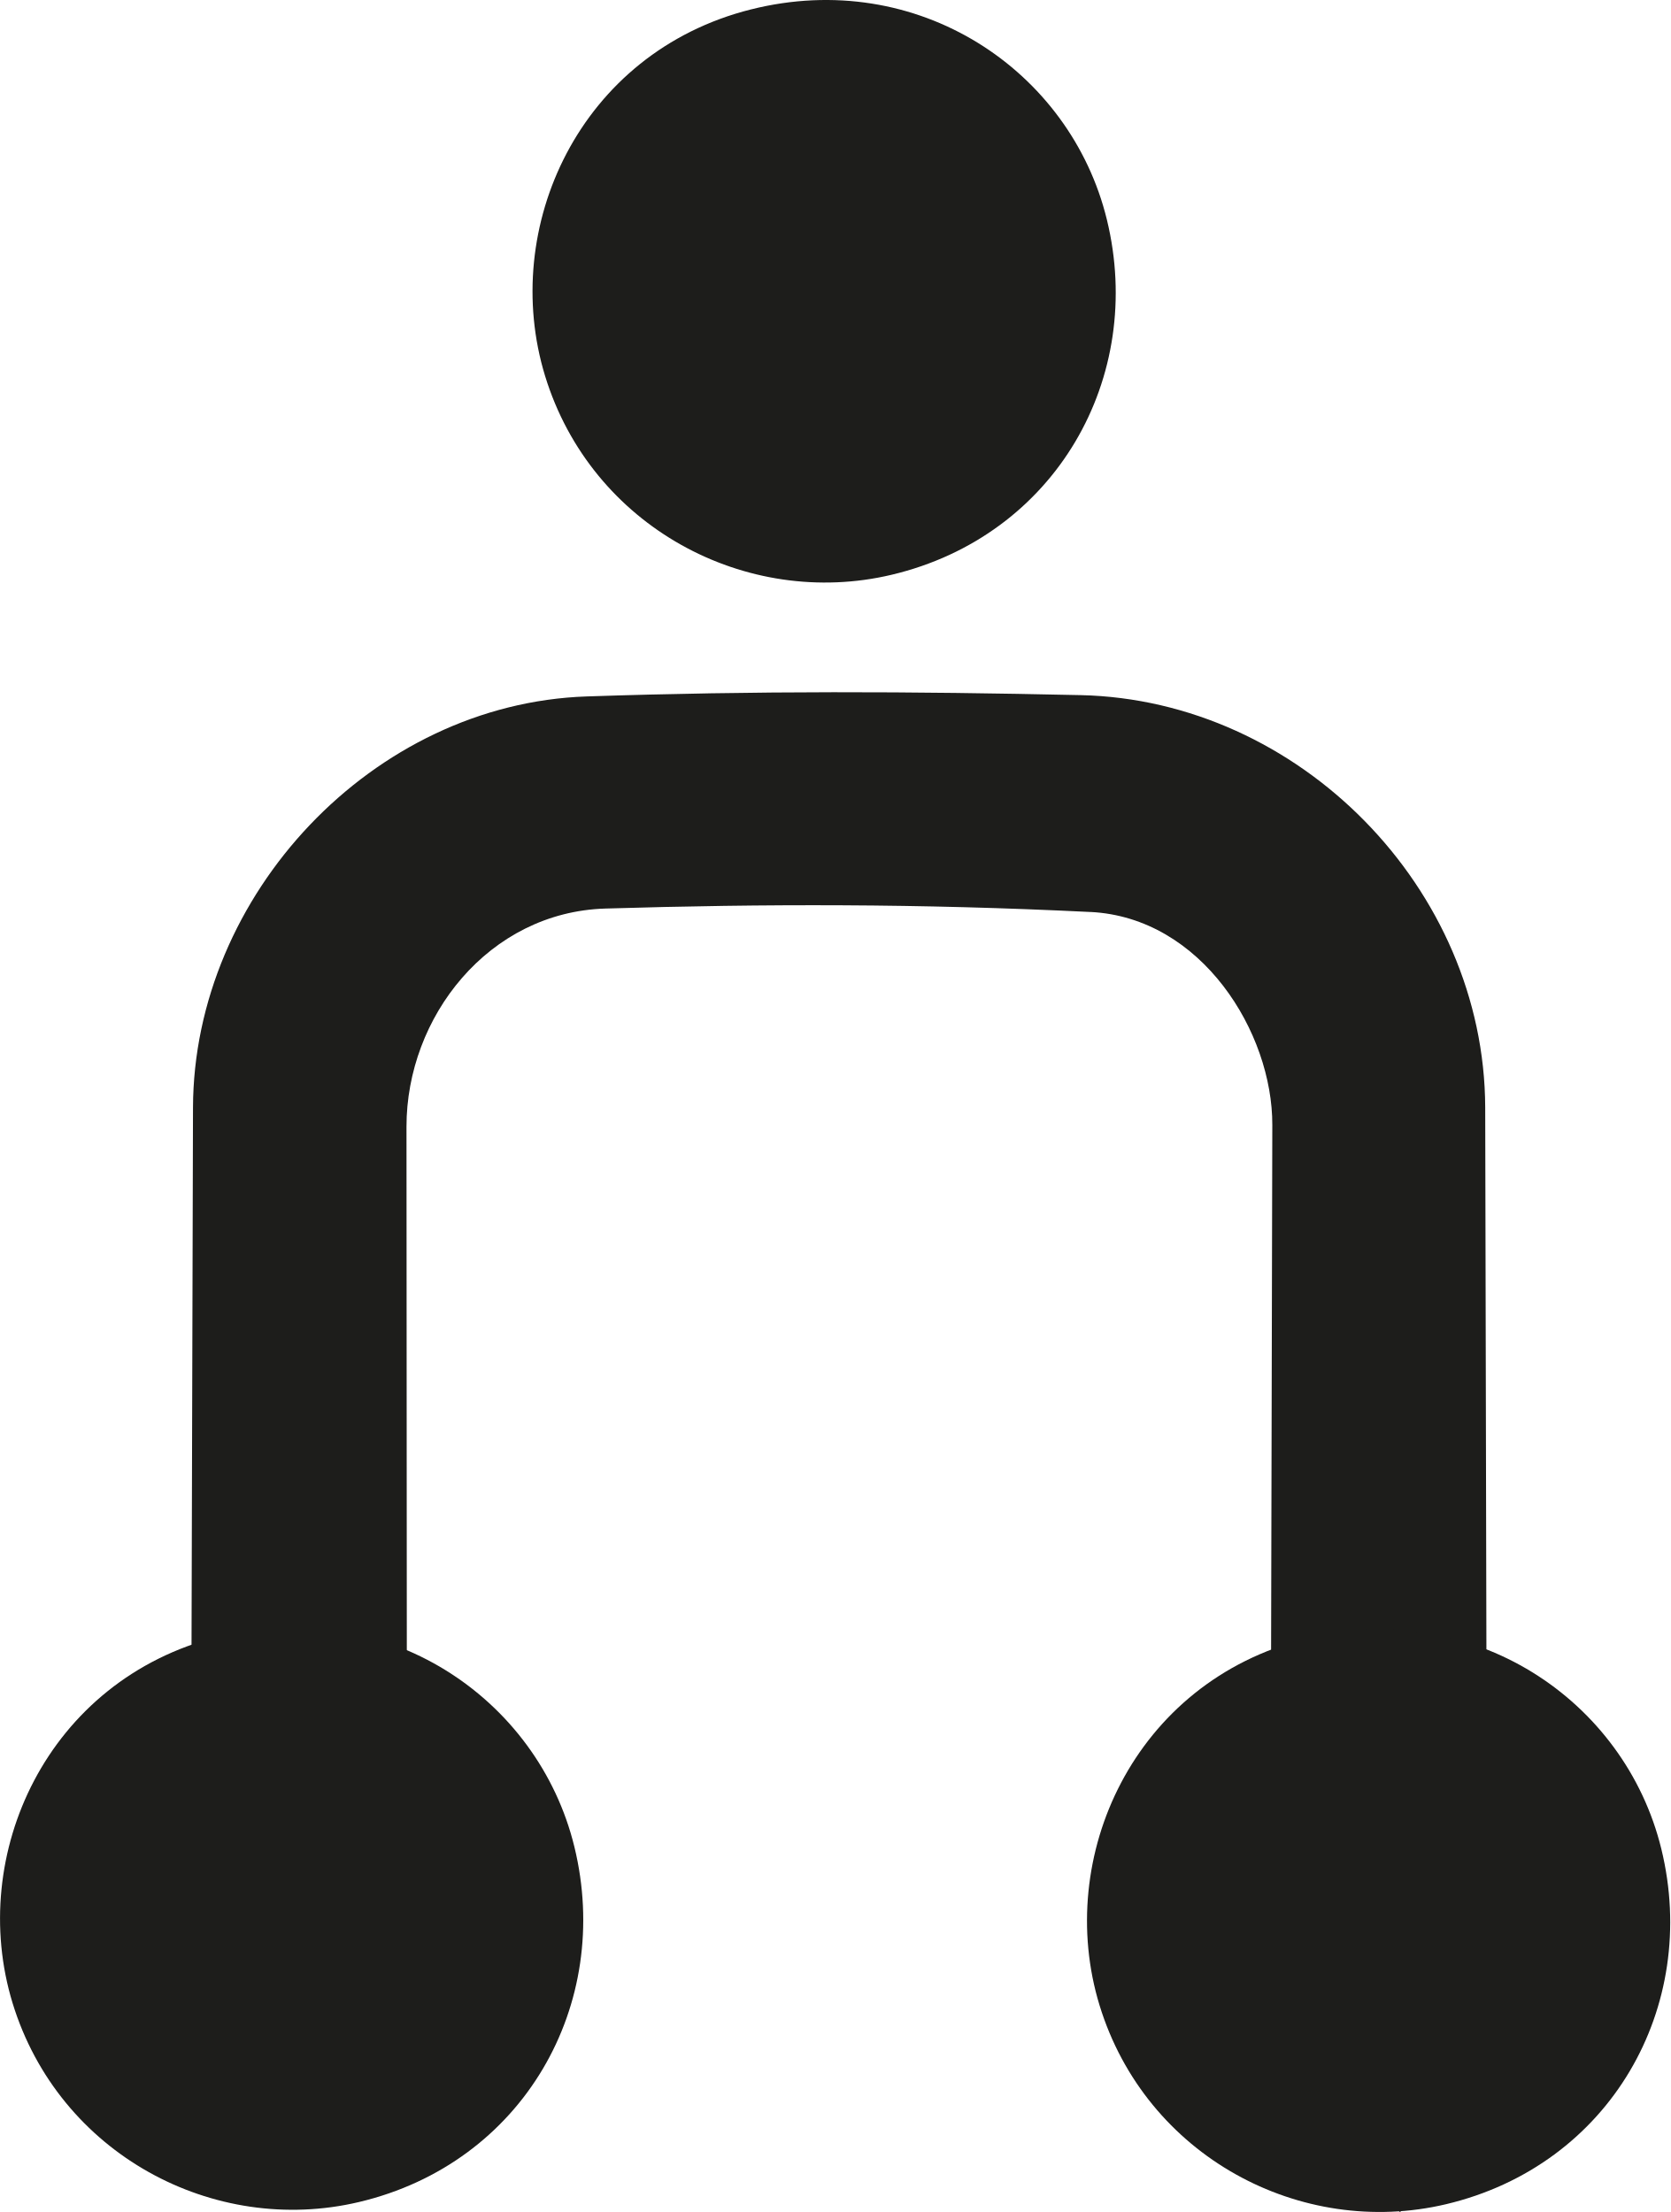
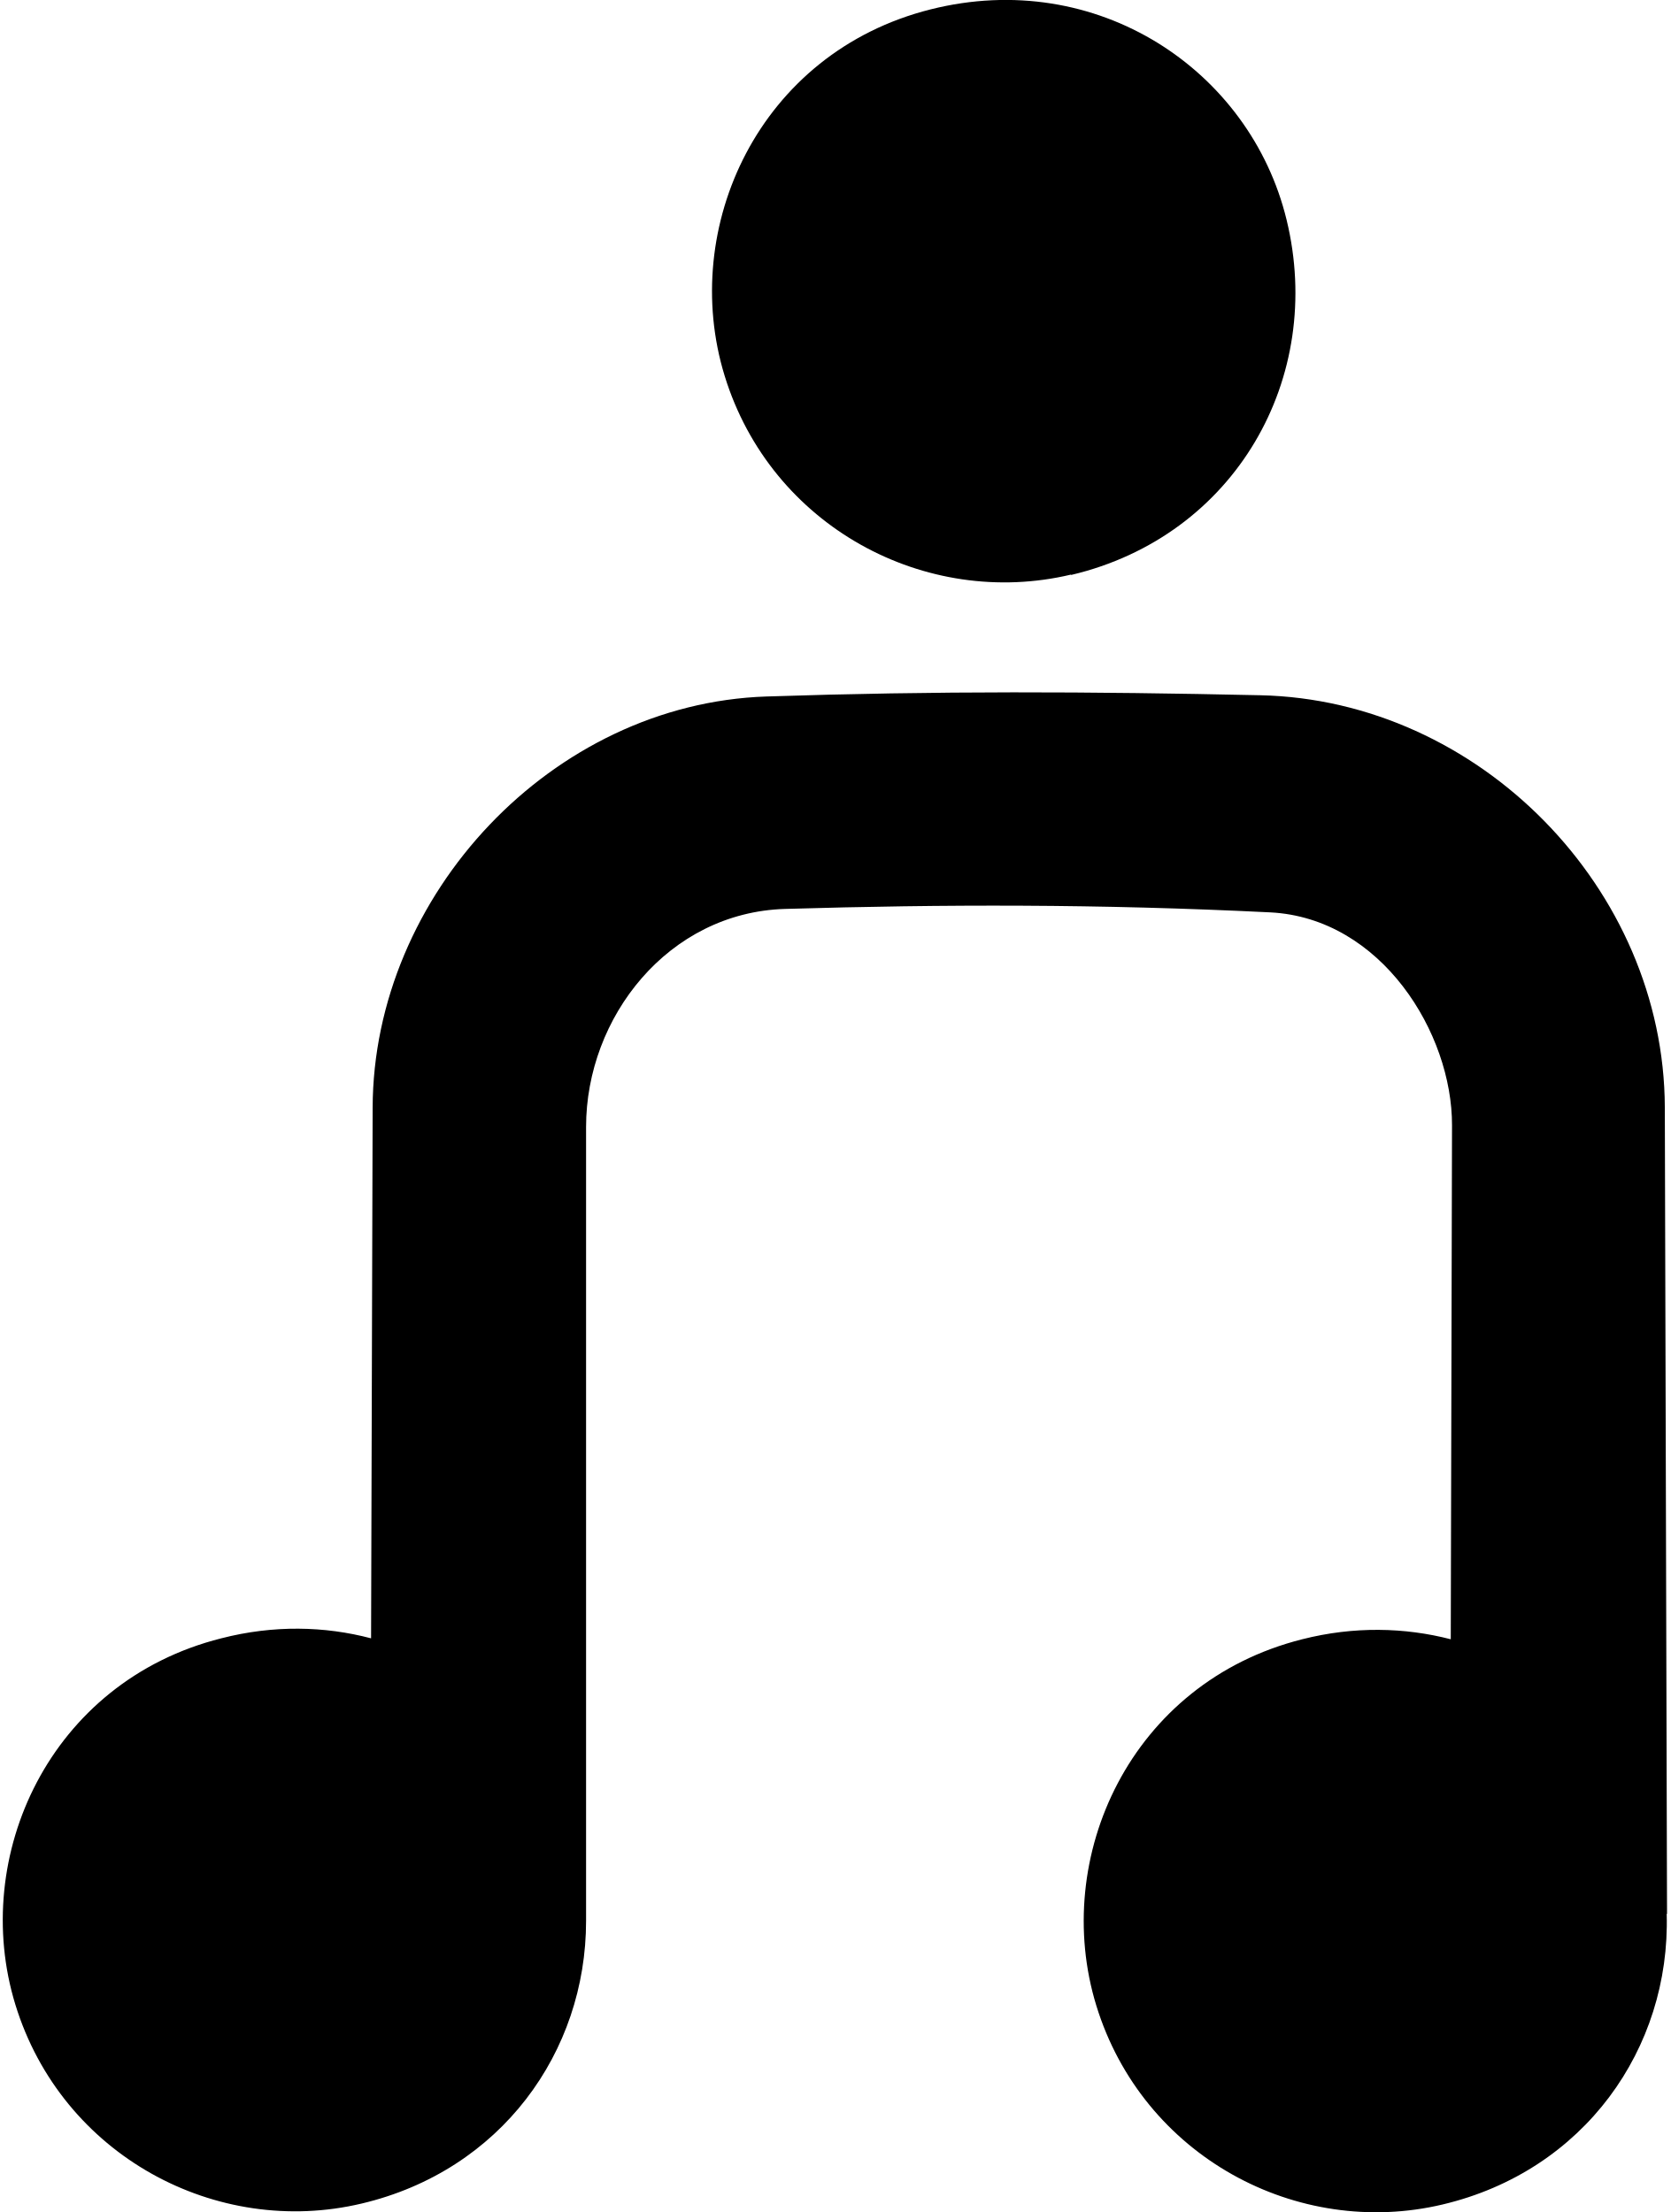
- <svg xmlns="http://www.w3.org/2000/svg" id="Laag_1" data-name="Laag 1" viewBox="0 0 532.92 706">
-   <defs>
-     <style>
-       .cls-1 {
-         fill: #1d1d1b;
-       }
-     </style>
-   </defs>
-   <path class="cls-1" d="M347.94,291.08c-54.73-2.7-104.06-2.63-154.79-1.1-37.25,1.13-63.47,34.61-63.45,69.63l.18,285.7c.02,25.42,8.51,4.61-13.53,18.96-47.07,30.65-7.46,56.19-52.66,21.06-13.15-10.22,10.51-17.58,8.42-30.74-11.16-70.62-3.42-30.49-11.16-70.62l.63-230.46c.19-67.89,57.34-128.92,125.62-131.23,53.96-1.82,103.38-1.62,157.58-.42,69.79,1.55,128.89,61.7,129.11,131.61l.67,303.1c.06,17.82-13.05,39.24-27.89,49.43l-18.61-18.56c-11.38-11.35-16.3-20.02-16.85-32.85-2.62-61.47,6.32-64.04-5.77-71.25l.52-224.26c.11-29.45-22.48-66.25-58.03-68.01Z" />
-   <path class="cls-1" d="M239.6,3.01c53.21-13.38,101.94,19.41,113.57,67.07,12.29,50.37-16.3,100.97-68.73,113.38-46.31,10.96-95.77-15.29-110.53-63.51-14.46-47.26,10.95-103.18,65.7-116.95Z" />
-   <path class="cls-1" d="M69.7,522.37c53.21-13.38,101.94,19.41,113.57,67.07,12.29,50.37-16.3,100.97-68.73,113.38-46.31,10.96-95.77-15.29-110.53-63.51-14.46-47.26,10.95-103.18,65.7-116.95Z" />
-   <path class="cls-1" d="M416.52,523.07c53.21-13.38,101.94,19.41,113.57,67.07,12.29,50.37-16.3,100.97-68.73,113.38-46.31,10.96-95.77-15.29-110.53-63.51-14.46-47.26,10.95-103.18,65.7-116.95Z" />
+ <svg xmlns="http://www.w3.org/2000/svg" id="Laag_1" version="1.1" viewBox="0 0 532.9 706">
+   <path d="M341.8,183.5c52.4-12.4,81-63,68.7-113.4-11.6-47.7-60.4-80.5-113.6-67.1h0c-54.8,13.8-80.2,69.7-65.7,116.9,14.8,48.2,64.2,74.5,110.5,63.5Z" />
+   <path d="M531.9,610.8c0-.6,0-1.2,0-1.8l-.7-255.5c-.2-69.9-59.3-130.1-129.1-131.6-54.2-1.2-103.6-1.4-157.6.4-68.3,2.3-125.4,63.3-125.6,131.2l-.5,169.4c-14.8-3.9-31.1-4.3-47.8,0h0c-54.8,13.8-80.2,69.7-65.7,116.9,14.8,48.2,64.2,74.5,110.5,63.5,44.4-10.5,71.6-48.3,71.6-90.2h0s0-253.4,0-253.4c0-35,26.2-68.5,63.5-69.6,50.7-1.5,100.1-1.6,154.8,1.1h0c35.5,1.8,58.1,38.6,58,68l-.4,164c-14.7-3.8-30.9-4.2-47.4,0h0c-54.8,13.8-80.2,69.7-65.7,116.9,14.8,48.2,64.2,74.5,110.5,63.5,45.2-10.7,72.7-49.8,71.5-92.7Z" />
</svg>
